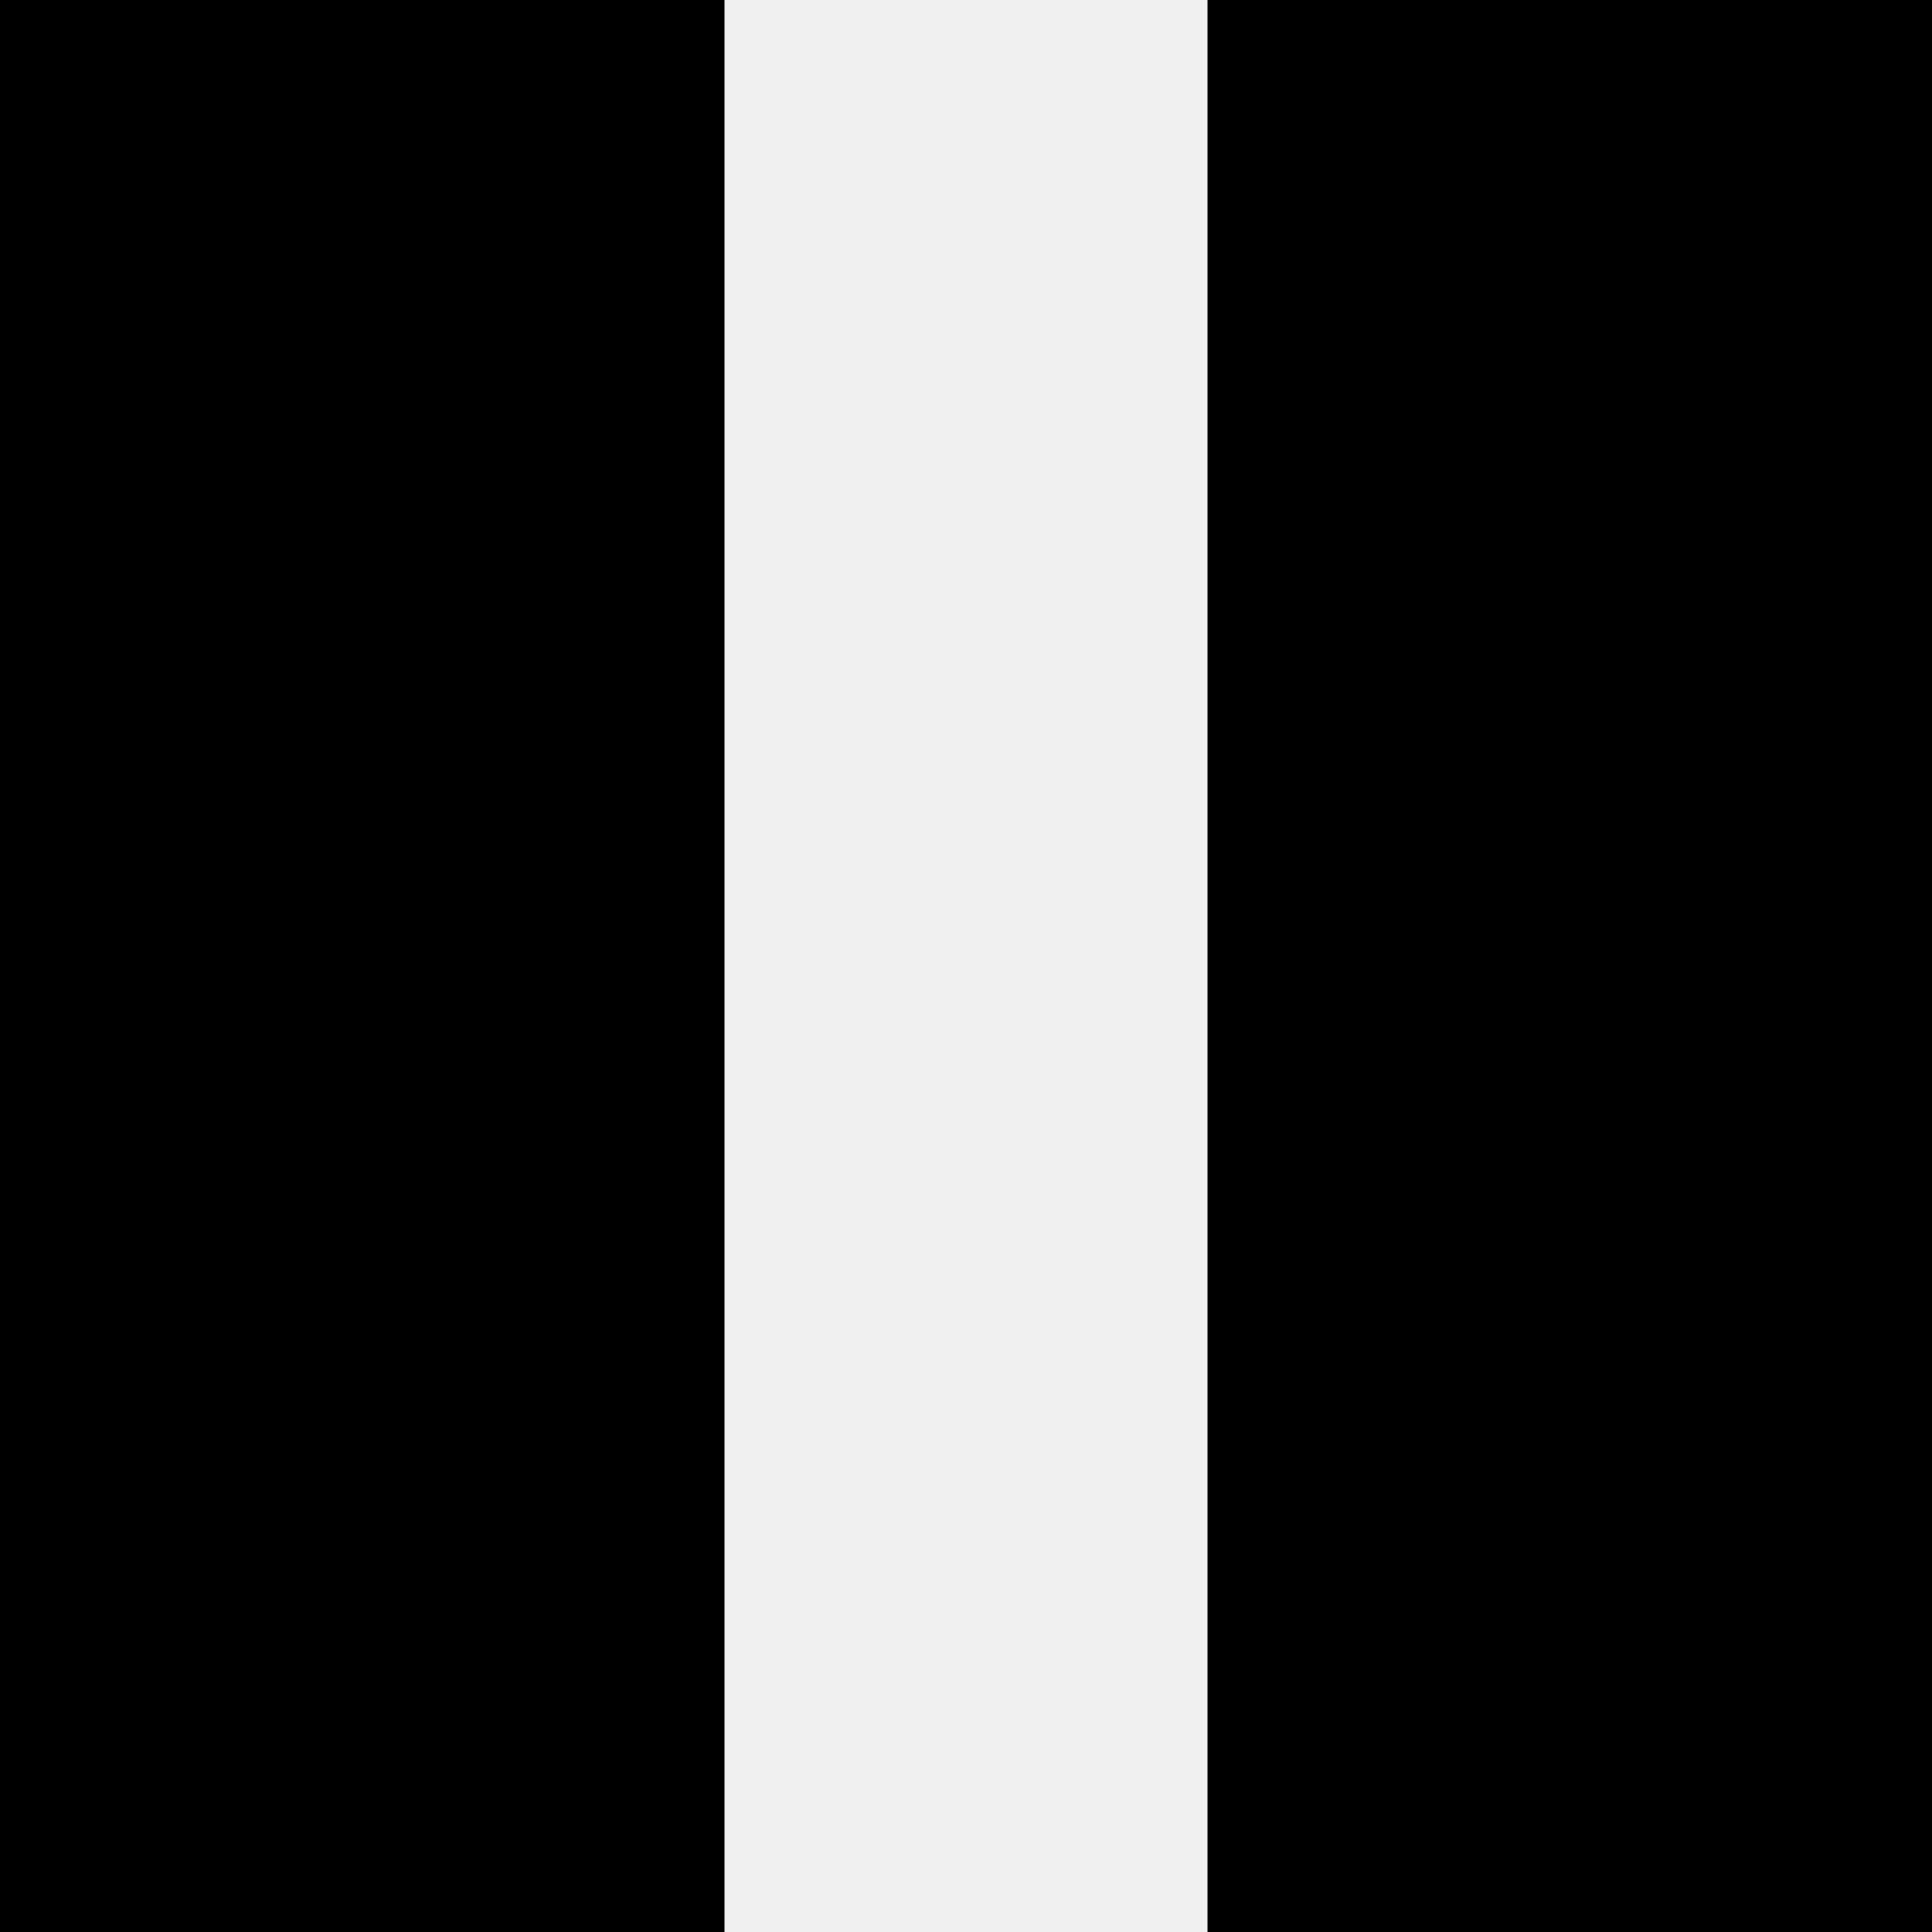
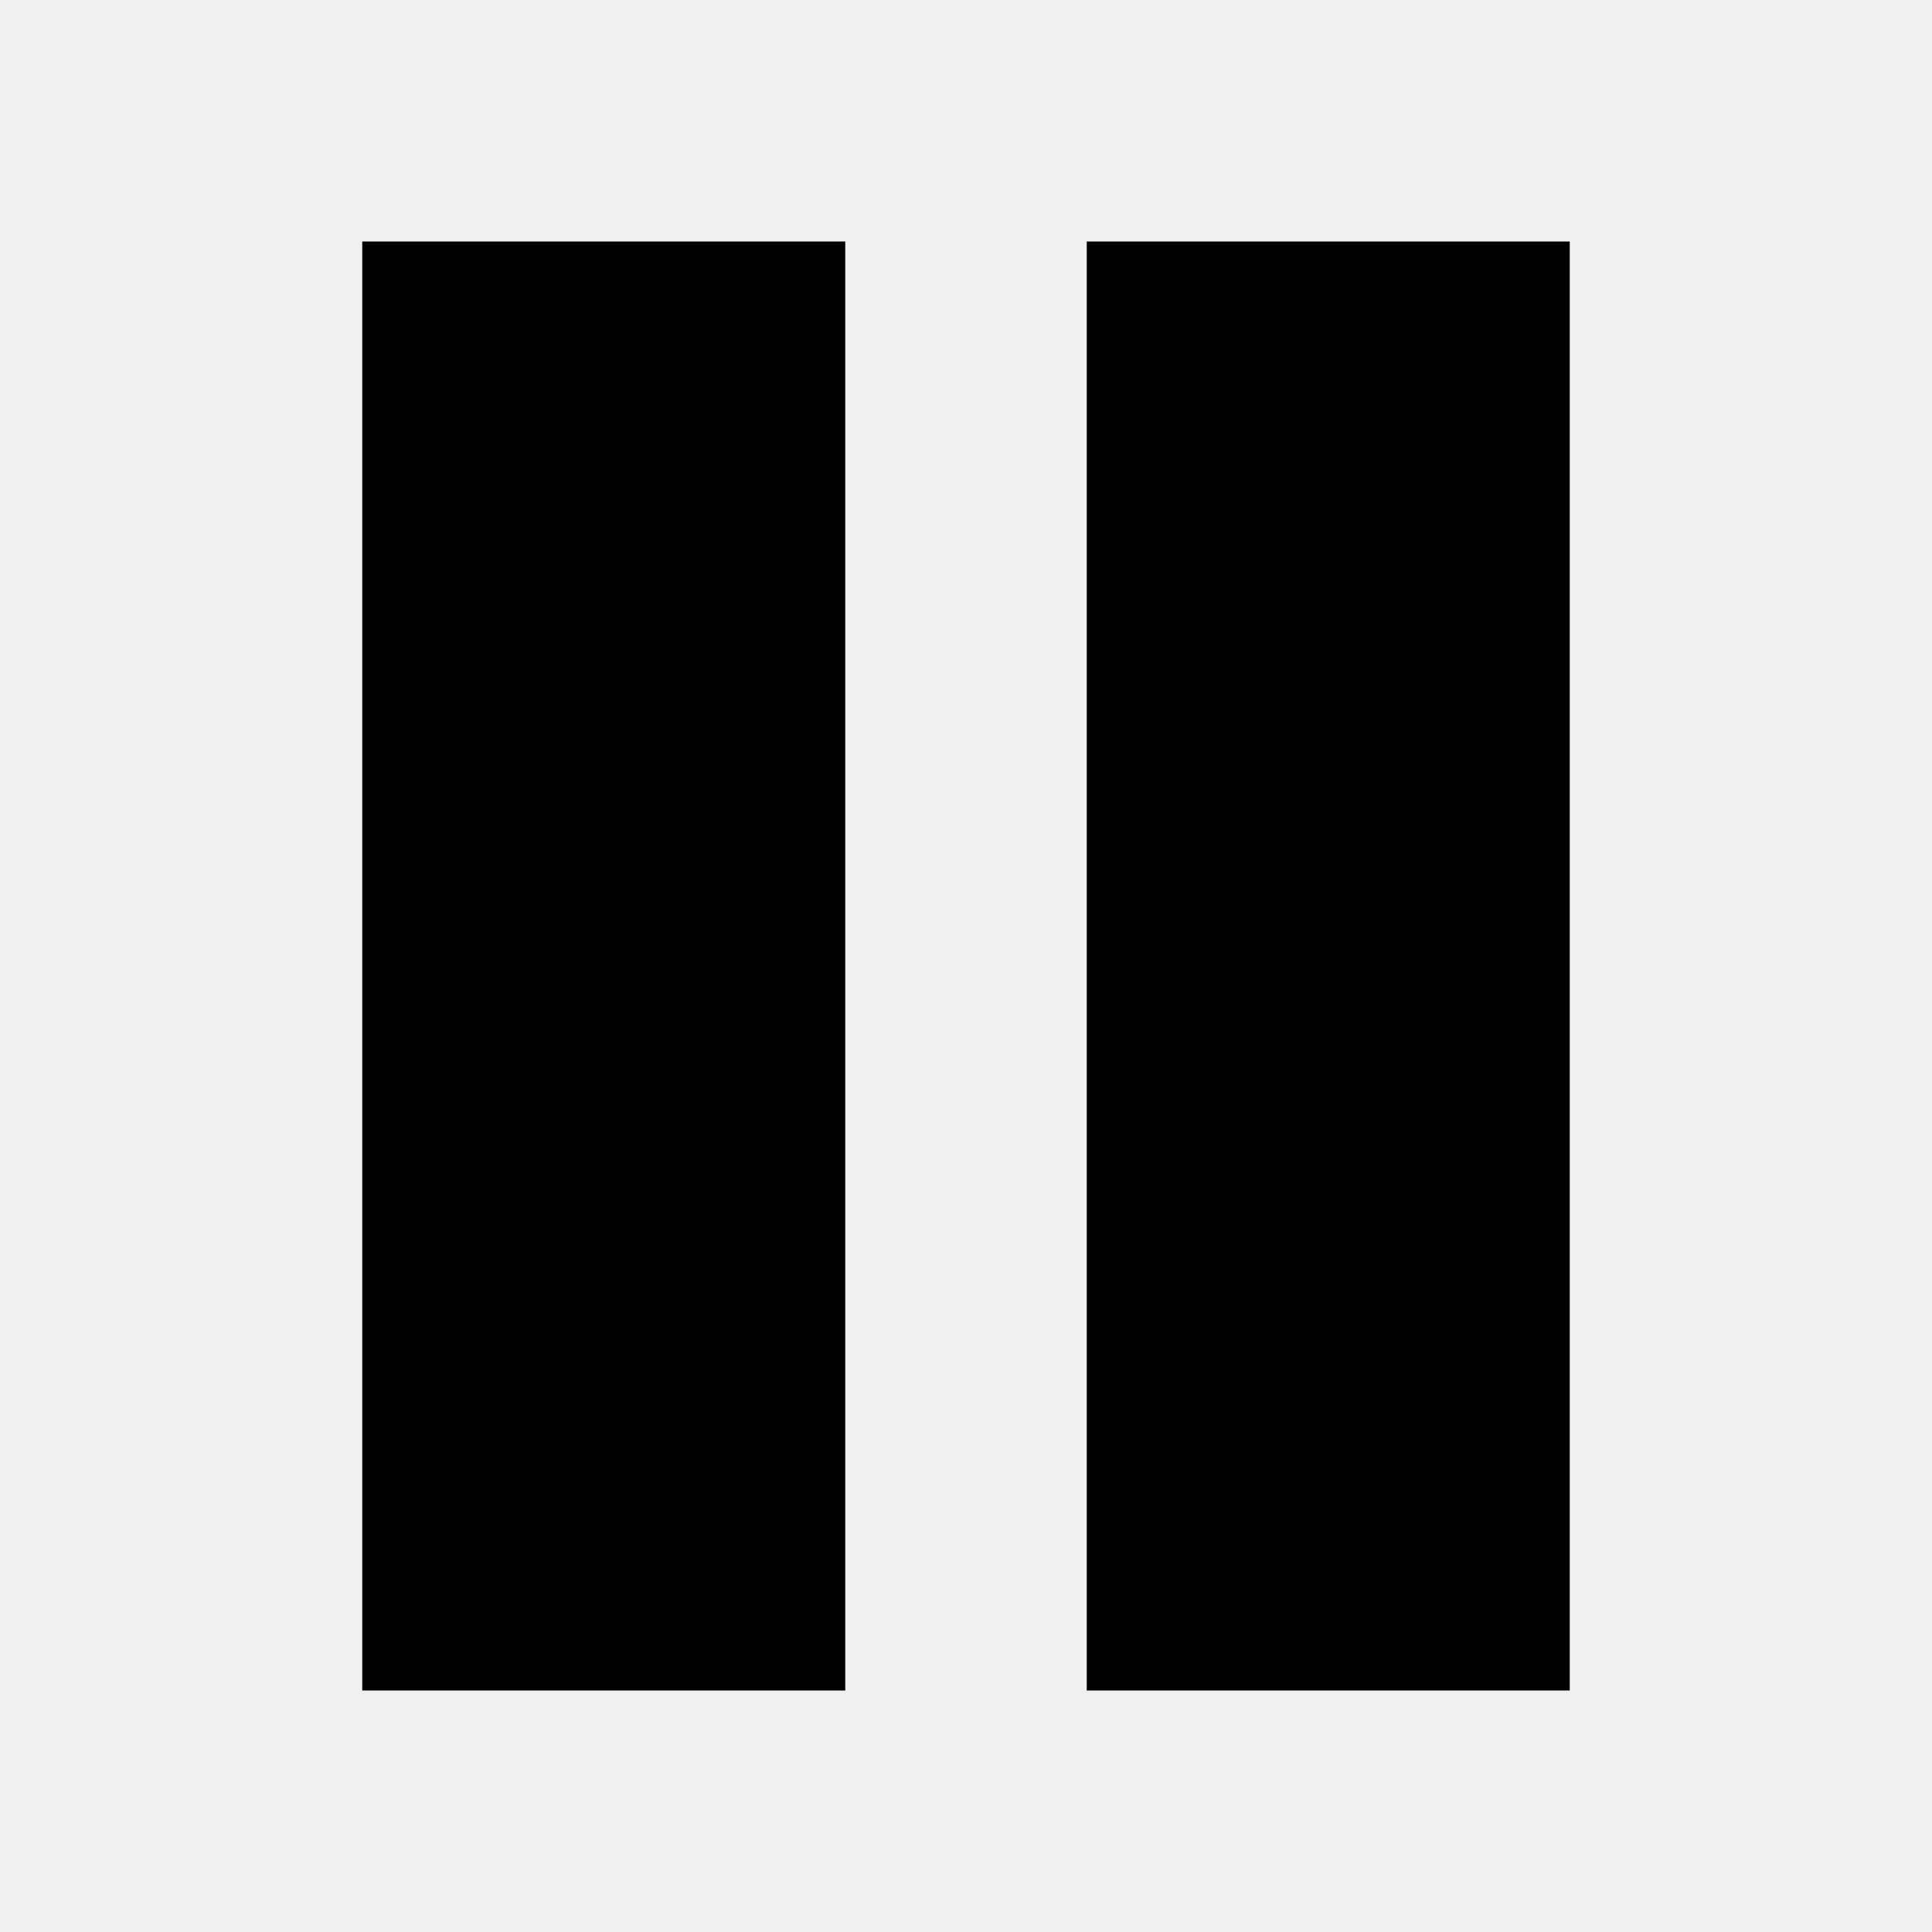
<svg xmlns="http://www.w3.org/2000/svg" version="1.1" x="0px" y="0px" width="32px" height="32px" viewBox="0 0 32 32" enable-background="new 0 0 32 32" xml:space="preserve">
  <g id="grid">
</g>
  <g id="goal" display="none">
    <path display="inline" d="M24.1,5.7c2.4,0,5.5-1.3,6.9-2.3v18.6c-1.4,1-4.6,2.3-6.9,2.3s-4.5-0.7-5.9-1.7c-1.4-1-2.8-1.7-5.1-1.7   c-2.4,0-4.6,1.2-6,2.2V4.5c1.4-1,3.7-2.2,6-2.2c2.4,0,3.7,0.7,5.1,1.7S21.7,5.7,24.1,5.7z M3.1,0.4c1.1,0,2,0.9,2,2V32H1V2.4   C1,1.3,2,0.4,3.1,0.4z" />
  </g>
  <g id="calendar" display="none">
    <path display="inline" d="M24,4V0h-4v4h-8V0H8v4H0v28h32V4H24z M28,28H4V10h24V28z" />
  </g>
  <g id="history" display="none">
    <path display="inline" d="M18.4,2.4C25.9,2.4,32,8.5,32,16s-6.1,13.6-13.6,13.6v-2.9c2.9,0,5.5-1.1,7.6-3.1s3.1-4.7,3.1-7.6   c0-2.9-1.1-5.5-3.1-7.6s-4.7-3.1-7.6-3.1c-2.9,0-5.5,1.1-7.6,3.1c-1.6,1.6-2.6,3.5-3,5.6h5.7l-6.8,7.8l-6.8-7.8h5   C5.9,7.5,11.6,2.4,18.4,2.4z M24.2,14.1v3.9h-7.8V8.2h3.9v5.8H24.2z" />
  </g>
  <g id="settings" display="none">
    <g id="settings_1_" display="inline">
      <path id="settings_2_" d="M30.9,13.5L27.8,13c-0.2-0.9-0.6-1.8-1-2.6l2-2.5c0.4-0.5,0.4-1.3,0-1.8l-1.2-1.4    c-0.5-0.6-1.3-0.7-1.8-0.3l-2.7,1.7c-1.2-0.8-2.5-1.4-4-1.8l-0.5-3.1C18.5,0.5,17.9,0,17.3,0h-1.9c-0.7,0-1.3,0.5-1.4,1.2    l-0.5,3.1c-1.2,0.3-2.3,0.8-3.3,1.4L7.6,3.9C7.1,3.5,6.3,3.5,5.8,4L4.5,5.3C4,5.8,4,6.6,4.4,7.1l1.8,2.6c-0.6,1-1.1,2.1-1.4,3.3    l-3.2,0.5c-0.7,0.1-1.2,0.7-1.2,1.4v1.9c0,0.7,0.5,1.3,1.2,1.4l3.2,0.5c0.2,1,0.6,1.9,1,2.8l-2,2.5c-0.4,0.5-0.4,1.3,0,1.8L5,27.2    c0.5,0.5,1.2,0.6,1.8,0.3l2.7-1.7c1.1,0.8,2.4,1.4,3.8,1.7l0.5,3.1c0.1,0.7,0.7,1.2,1.4,1.2h1.9c0.7,0,1.3-0.5,1.4-1.2l0.5-3.1    c1.2-0.3,2.3-0.7,3.3-1.4L25,28c0.5,0.4,1.3,0.3,1.8-0.1l1.3-1.3c0.5-0.5,0.5-1.2,0.1-1.8l-1.9-2.6c0.6-1,1.1-2.1,1.4-3.3l3.1-0.5    c0.7-0.1,1.2-0.7,1.2-1.4v-1.9C32.1,14.2,31.6,13.6,30.9,13.5z M16.3,21.7c-3.3,0-5.9-2.7-5.9-5.9c0-3.3,2.7-5.9,5.9-5.9    c3.3,0,5.9,2.7,5.9,5.9C22.3,19.1,19.6,21.7,16.3,21.7z" />
    </g>
  </g>
  <g id="archive" display="none">
    <path display="inline" d="M31,0H1C0.5,0,0,0.5,0,1V6h32V1C32,0.5,31.5,0,31,0z M2,29.5C2,30.9,3.1,32,4.5,32h23.1   c1.3,0,2.5-1.1,2.5-2.5V8H2V29.5z M10,12h12v4H10V12z" />
  </g>
  <g id="experiment" display="none">
    <polygon display="inline" points="0,19 0,32 32,32 32,10 22,19 10,14  " />
    <polygon display="inline" points="22,12.1 10,7.1 0,12.1 0,10.1 10,5 22,10 32,0.6 32,3.1  " />
    <circle display="inline" cx="10" cy="6" r="2" />
    <circle display="inline" cx="22" cy="11" r="2" />
  </g>
  <g id="trash" display="none">
    <rect x="8" y="-0.1" display="inline" width="14" height="2.1" />
    <rect x="2" y="2" display="inline" width="26" height="6" />
    <rect x="4" y="10" display="inline" width="22" height="22" />
  </g>
  <g id="play" display="none">
-     <polygon display="inline" points="0,0 0,32 31.8,16  " />
+     <polygon display="inline" points="4,4 4,28 27.9,16  " />
  </g>
  <g id="pause">
-     <rect width="12" height="32" />
-     <rect x="20" width="12" height="32" />
+     <rect x="6" y="4" width="8" height="24" />
+     <rect x="18" y="4" width="8" height="24" />
  </g>
  <g id="duplicate" display="none">
-     <g display="inline">
-       <polygon points="12,0 12,6 12,10 2,10 2,32 30,32 30,0   " />
-       <polygon points="8,0 2,6 8,6   " />
-     </g>
-     <polygon display="inline" fill="#FFFFFF" points="22,16 18,16 18,12 14,12 14,16 10,16 10,20 14,20 14,24 18,24 18,20 22,20  " />
+     <path display="inline" d="M22,32H2c-1.1,0-2-0.9-2-2V9.9c0-1.1,0.9-2,2-2h20c1.1,0,2,0.9,2,2V30C24,31.1,23.1,32,22,32z" />
+     <path display="inline" d="M30,0H10C8.9,0,8,0.9,8,2v2h18c1.1,0,2,0.8,2,1.9V24h2c1.1,0,2-0.8,2-1.9V2C32,0.9,31.1,0,30,0z" />
+     <polygon display="inline" fill="#FFFFFF" points="18,18 14,18 14,14 10,14 10,18 6,18 6,22 10,22 10,26 14,26 14,22 18,22  " />
  </g>
  <g id="integrations" display="none">
    <path display="inline" d="M23.5,8.5C22,3.6,17.4,0,12,0C5.4,0,0,5.4,0,12c0,5.4,3.6,10,8.5,11.5C10,28.4,14.6,32,20,32   c6.6,0,12-5.4,12-12C32,14.6,28.4,10,23.5,8.5z M4,12c0-4.4,3.6-8,8-8c3,0,5.6,1.6,6.9,4.1C13.2,8.6,8.6,13.2,8.1,18.9   C5.6,17.6,4,15,4,12z M20,12c0,4.4-3.6,8-8,8C12,15.6,15.6,12,20,12z M20,28c-3,0-5.6-1.6-6.9-4.1c5.8-0.5,10.4-5.1,10.9-10.9   c2.4,1.4,4.1,4,4.1,6.9C28,24.4,24.4,28,20,28z" />
  </g>
+   <g id="projects" display="none">
+     <rect y="2" display="inline" width="4" height="4" />
+     <rect x="8" y="2" display="inline" width="24" height="4" />
+     <rect y="10.1" display="inline" width="4" height="4" />
+     <rect x="8" y="10.1" display="inline" width="24" height="4" />
+     <rect y="18" display="inline" width="4" height="4" />
+     <rect x="8" y="18" display="inline" width="24" height="4" />
+     <rect y="26" display="inline" width="4" height="4" />
+     <rect x="8" y="26" display="inline" width="24" height="4" />
+   </g>
+   <g id="placeholder" display="none">
+     <circle display="inline" cx="16" cy="16" r="16" />
+   </g>
</svg>
